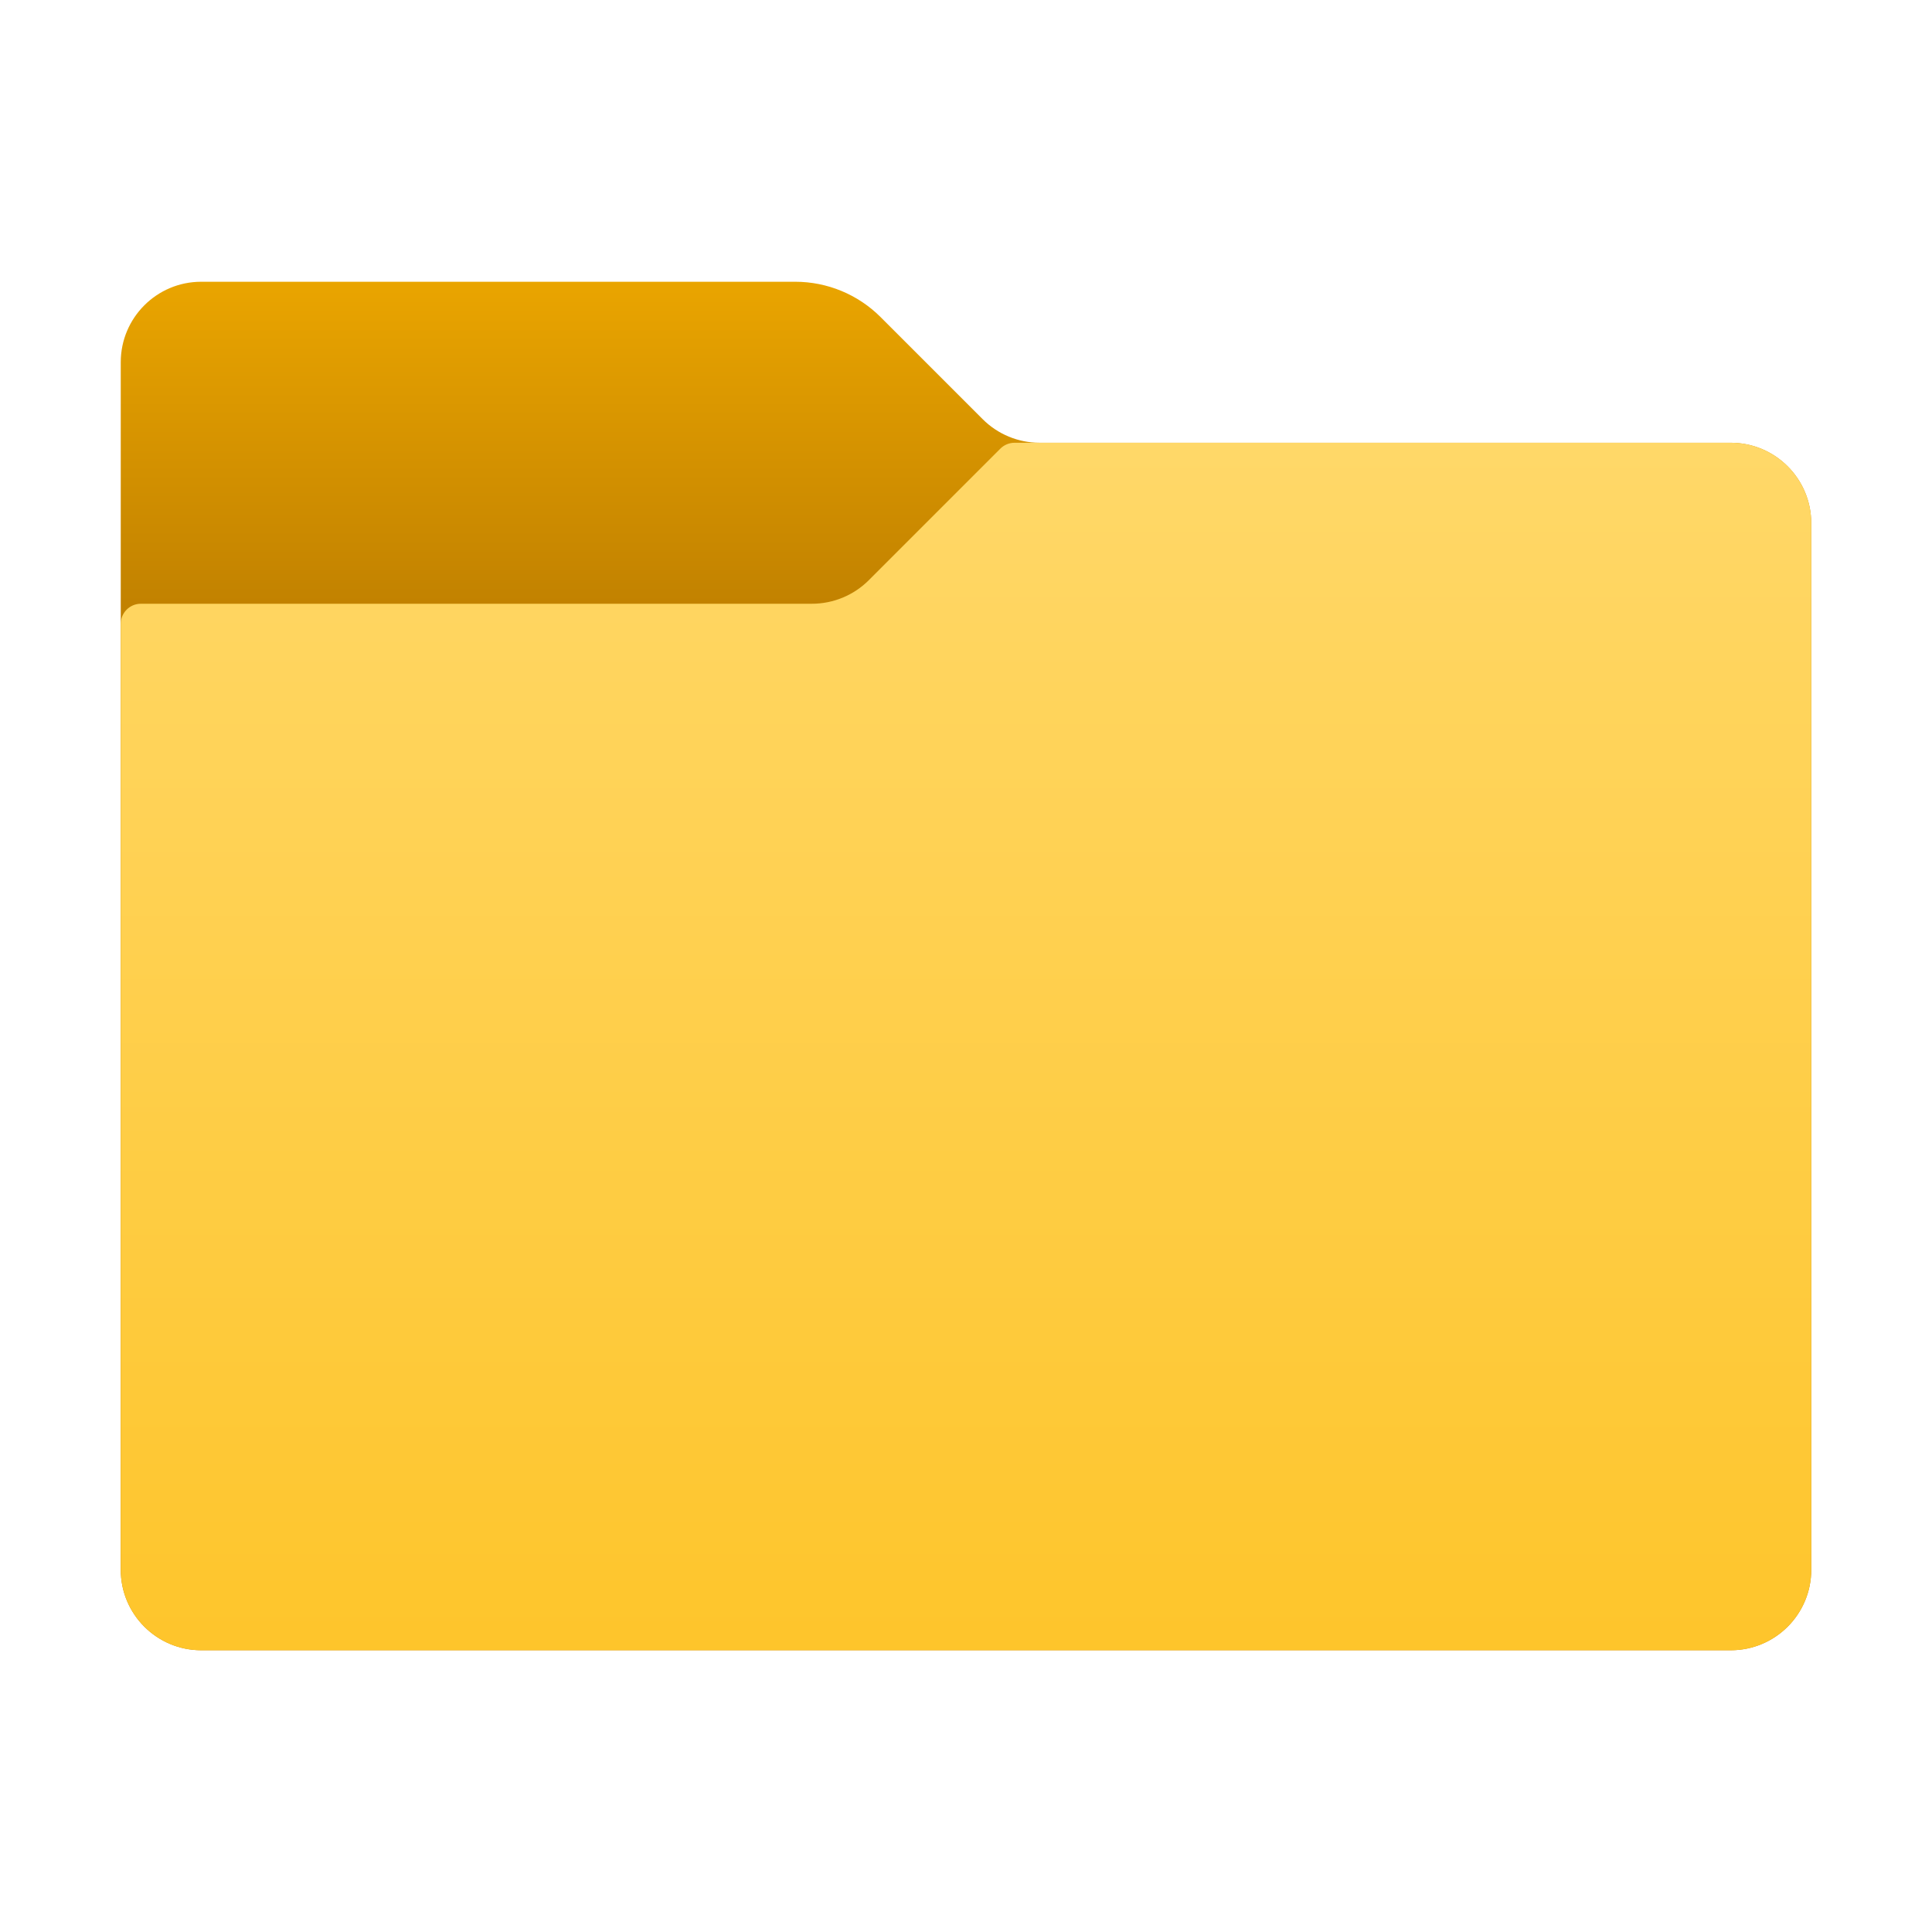
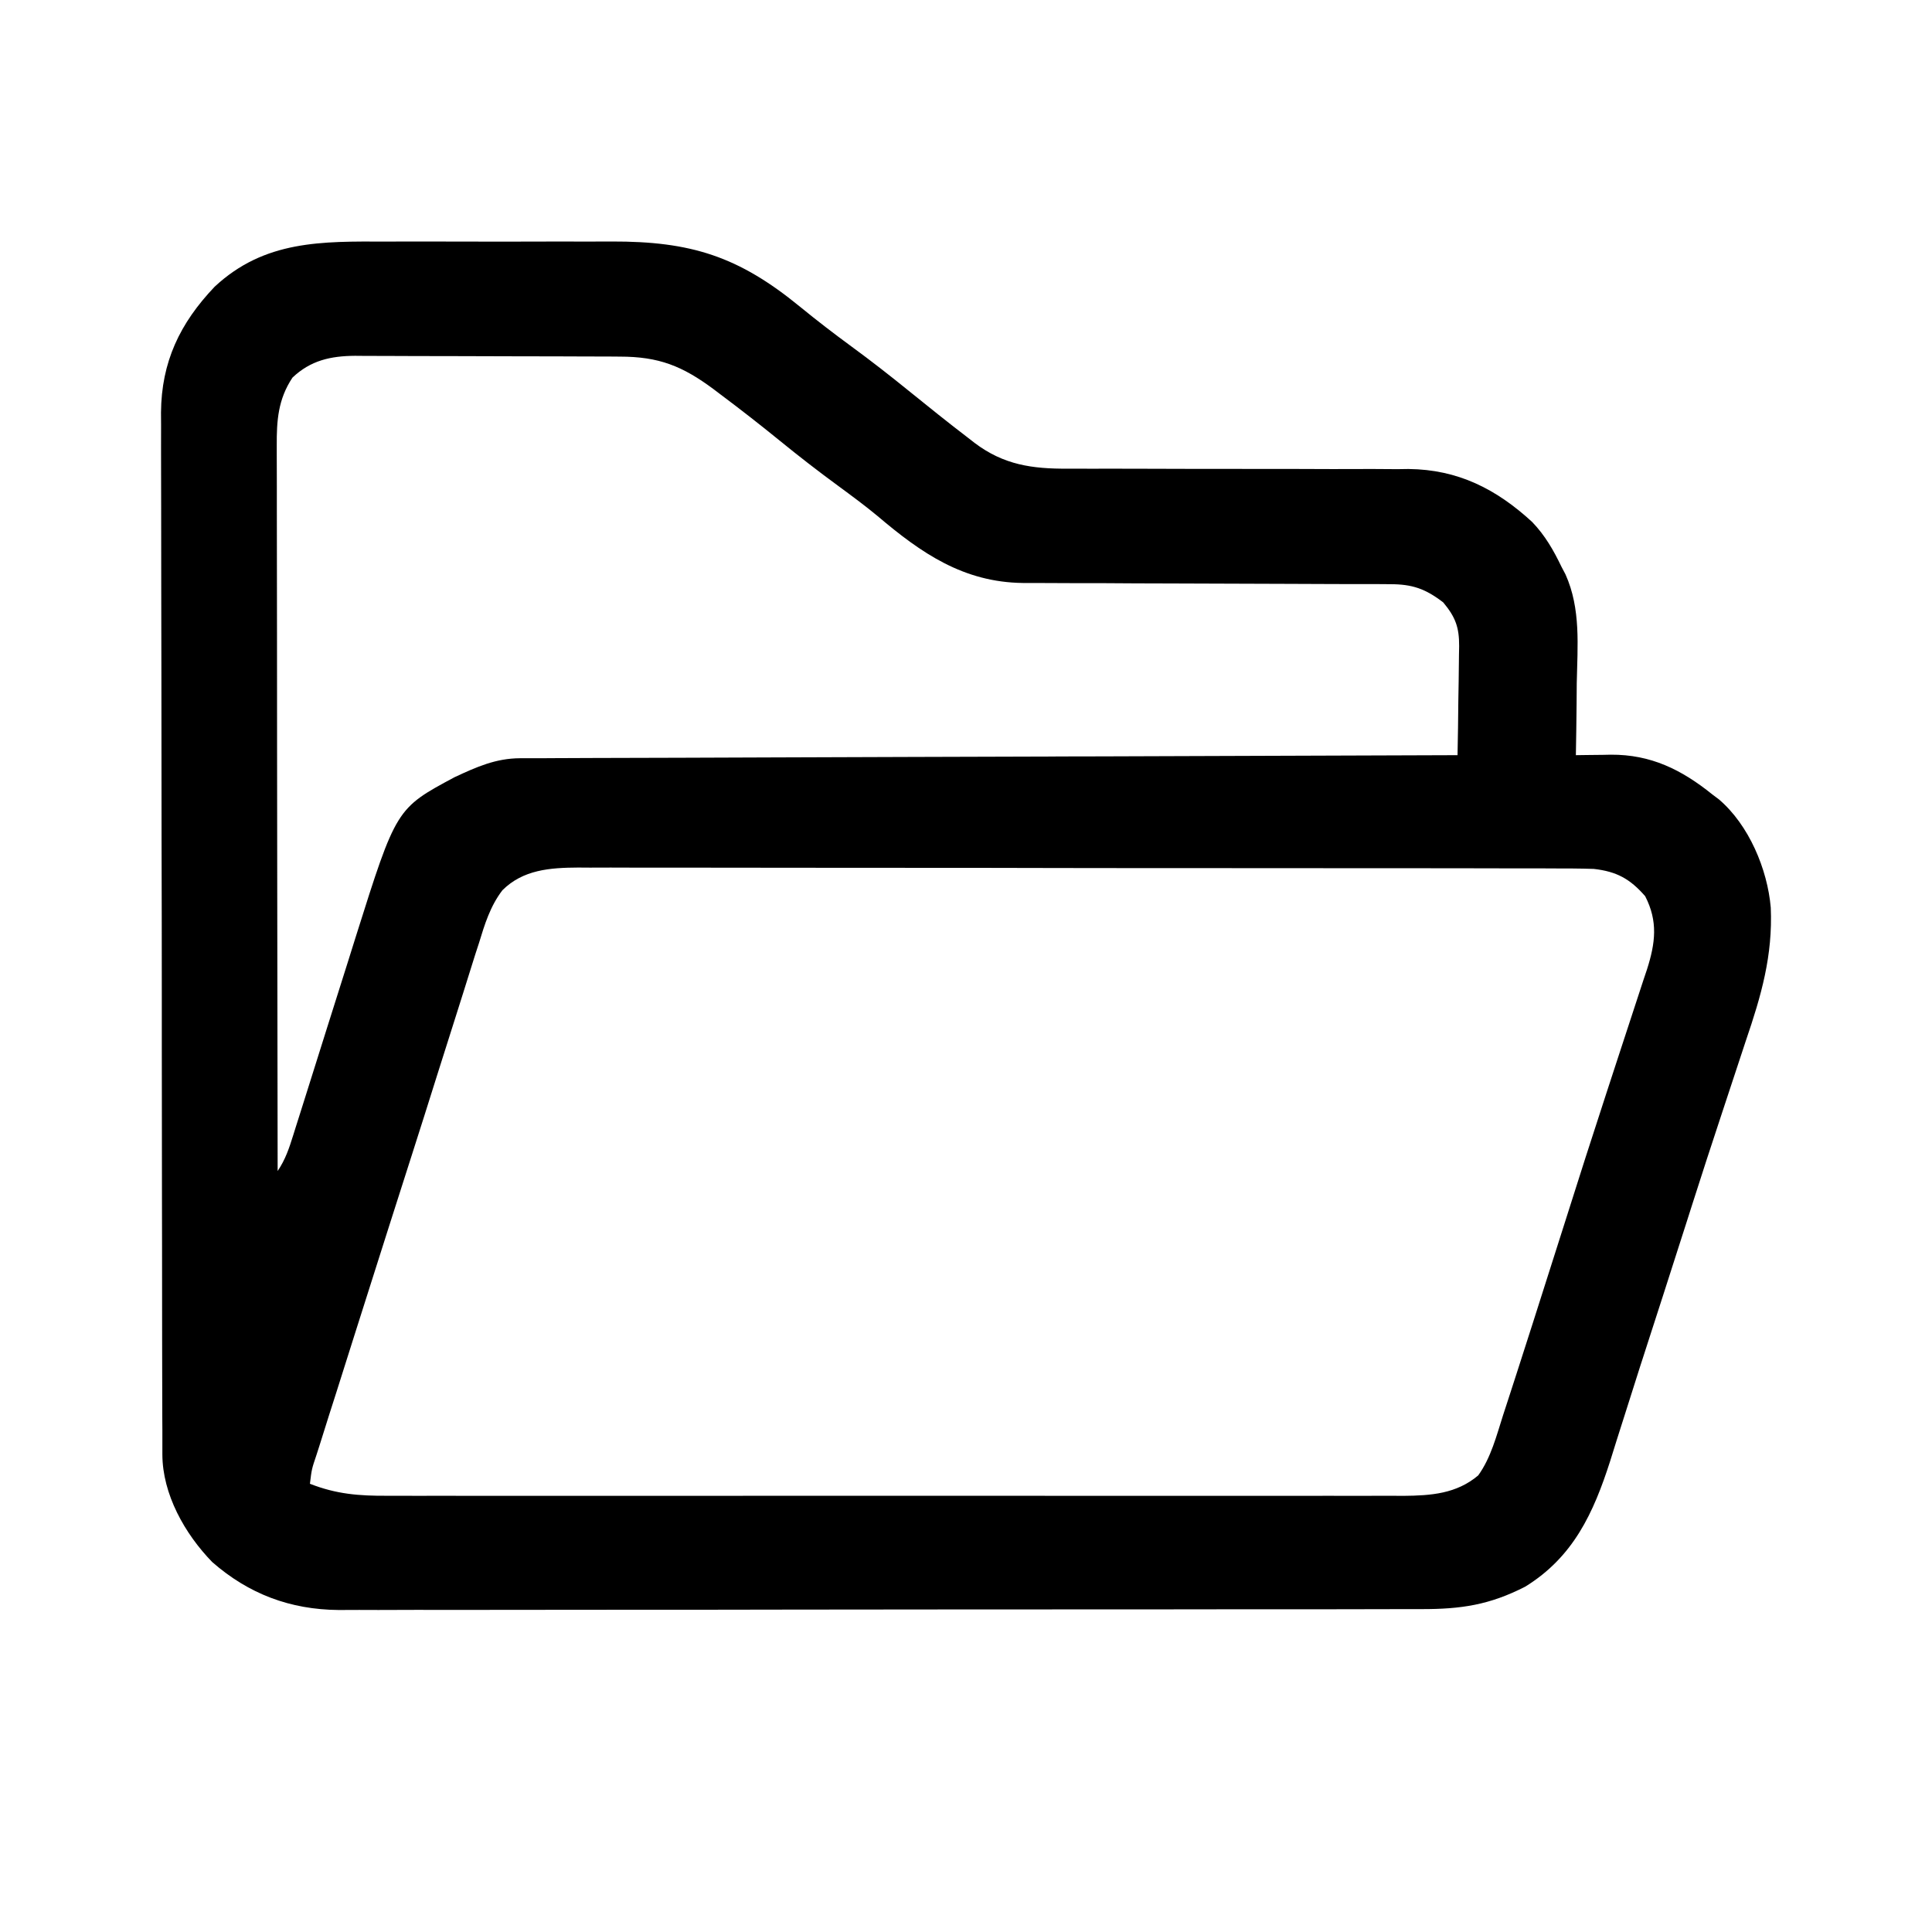
- <svg xmlns="http://www.w3.org/2000/svg" x="0px" y="0px" width="100" height="100" viewBox="0 0 48 48">
-   <linearGradient id="WQEfvoQAcpQgQgyjQQ4Hqa_dINnkNb1FBl4_gr1" x1="24" x2="24" y1="6.708" y2="14.977" gradientUnits="userSpaceOnUse">
-     <stop offset="0" stop-color="#eba600" />
-     <stop offset="1" stop-color="#c28200" />
-   </linearGradient>
-   <path fill="url(#WQEfvoQAcpQgQgyjQQ4Hqa_dINnkNb1FBl4_gr1)" d="M24.414,10.414l-2.536-2.536C21.316,7.316,20.553,7,19.757,7L5,7C3.895,7,3,7.895,3,9l0,30 c0,1.105,0.895,2,2,2l38,0c1.105,0,2-0.895,2-2V13c0-1.105-0.895-2-2-2l-17.172,0C25.298,11,24.789,10.789,24.414,10.414z" />
-   <linearGradient id="WQEfvoQAcpQgQgyjQQ4Hqb_dINnkNb1FBl4_gr2" x1="24" x2="24" y1="10.854" y2="40.983" gradientUnits="userSpaceOnUse">
-     <stop offset="0" stop-color="#ffd869" />
-     <stop offset="1" stop-color="#fec52b" />
-   </linearGradient>
-   <path fill="url(#WQEfvoQAcpQgQgyjQQ4Hqb_dINnkNb1FBl4_gr2)" d="M21.586,14.414l3.268-3.268C24.947,11.053,25.074,11,25.207,11H43c1.105,0,2,0.895,2,2v26 c0,1.105-0.895,2-2,2H5c-1.105,0-2-0.895-2-2V15.5C3,15.224,3.224,15,3.5,15h16.672C20.702,15,21.211,14.789,21.586,14.414z" />
+ <svg xmlns="http://www.w3.org/2000/svg" width="24" height="24" viewBox="0 0 24 24" fill="none">
+   <path d="M4.802 3.001C4.908 3.001 5.014 3 5.12 3C5.341 3 5.562 3 5.783 3.001C6.065 3.002 6.347 3.002 6.629 3.001C6.848 3 7.066 3 7.284 3.001C7.388 3.001 7.492 3.001 7.596 3C8.584 2.997 9.174 3.184 9.94 3.812C10.148 3.982 10.36 4.145 10.577 4.304C10.82 4.482 11.056 4.666 11.29 4.856C11.532 5.052 11.775 5.247 12.022 5.436C12.05 5.458 12.078 5.48 12.107 5.502C12.468 5.775 12.822 5.825 13.267 5.822C13.317 5.822 13.366 5.822 13.416 5.822C13.523 5.823 13.629 5.823 13.735 5.822C13.903 5.822 14.072 5.822 14.24 5.823C14.659 5.825 15.077 5.825 15.495 5.825C15.849 5.825 16.203 5.825 16.556 5.827C16.722 5.827 16.887 5.827 17.052 5.826C17.154 5.827 17.256 5.827 17.359 5.828C17.404 5.827 17.45 5.827 17.496 5.826C18.112 5.832 18.588 6.075 19.033 6.484C19.194 6.652 19.298 6.834 19.398 7.042C19.414 7.072 19.43 7.103 19.447 7.135C19.64 7.564 19.596 8.025 19.587 8.485C19.587 8.572 19.586 8.659 19.585 8.746C19.583 8.958 19.58 9.17 19.576 9.381C19.625 9.381 19.673 9.38 19.722 9.379C19.787 9.378 19.851 9.378 19.915 9.377C19.947 9.377 19.978 9.376 20.011 9.375C20.507 9.372 20.889 9.561 21.269 9.867C21.297 9.888 21.325 9.909 21.354 9.931C21.726 10.249 21.956 10.798 21.997 11.274C22.023 11.871 21.879 12.368 21.687 12.93C21.655 13.026 21.624 13.122 21.592 13.218C21.523 13.428 21.454 13.638 21.384 13.848C21.26 14.221 21.139 14.595 21.019 14.97C20.998 15.037 20.977 15.104 20.955 15.171C20.923 15.272 20.89 15.373 20.858 15.473C20.727 15.882 20.596 16.291 20.463 16.7C20.444 16.76 20.425 16.82 20.405 16.88C20.396 16.909 20.386 16.939 20.376 16.969C20.317 17.153 20.258 17.338 20.2 17.523C20.161 17.646 20.121 17.77 20.082 17.894C20.055 17.979 20.028 18.064 20.002 18.15C19.795 18.795 19.545 19.341 18.947 19.71C18.504 19.937 18.15 19.99 17.656 19.989C17.597 19.989 17.537 19.989 17.477 19.989C17.314 19.99 17.151 19.99 16.987 19.99C16.811 19.99 16.635 19.99 16.458 19.991C16.113 19.991 15.768 19.991 15.422 19.991C15.141 19.992 14.861 19.992 14.58 19.992C13.783 19.993 12.986 19.993 12.19 19.993C12.147 19.993 12.104 19.993 12.059 19.993C12.017 19.993 11.974 19.993 11.929 19.993C11.233 19.993 10.537 19.994 9.84 19.995C9.125 19.997 8.409 19.997 7.694 19.997C7.292 19.997 6.891 19.997 6.489 19.998C6.147 19.999 5.805 19.999 5.463 19.999C5.289 19.998 5.115 19.998 4.941 19.999C4.781 20 4.621 20 4.461 19.999C4.376 19.999 4.292 19.999 4.207 20C3.604 19.995 3.09 19.801 2.637 19.405C2.295 19.054 2.018 18.561 2.017 18.067C2.017 18.019 2.017 17.972 2.017 17.923C2.017 17.871 2.017 17.819 2.017 17.765C2.016 17.71 2.016 17.655 2.016 17.598C2.016 17.444 2.016 17.291 2.015 17.137C2.015 16.971 2.015 16.806 2.014 16.64C2.014 16.24 2.013 15.84 2.013 15.44C2.013 15.251 2.012 15.063 2.012 14.874C2.011 14.247 2.011 13.62 2.01 12.993C2.01 12.831 2.01 12.668 2.01 12.505C2.01 12.465 2.01 12.425 2.01 12.383C2.01 11.729 2.009 11.074 2.007 10.419C2.006 9.747 2.005 9.075 2.005 8.403C2.005 8.025 2.004 7.648 2.003 7.271C2.002 6.949 2.002 6.628 2.002 6.306C2.002 6.142 2.002 5.979 2.001 5.815C2 5.637 2.001 5.459 2.001 5.28C2.001 5.229 2.001 5.178 2 5.125C2.005 4.496 2.234 4.016 2.666 3.562C3.287 2.983 3.997 2.998 4.802 3.001ZM3.633 4.691C3.454 4.961 3.436 5.224 3.438 5.537C3.438 5.576 3.438 5.615 3.438 5.655C3.438 5.784 3.438 5.913 3.439 6.042C3.439 6.134 3.439 6.227 3.439 6.32C3.439 6.571 3.439 6.822 3.44 7.073C3.44 7.336 3.44 7.599 3.441 7.862C3.441 8.359 3.442 8.856 3.442 9.354C3.443 9.92 3.444 10.486 3.444 11.053C3.445 12.217 3.447 13.382 3.449 14.547C3.546 14.403 3.592 14.263 3.643 14.1C3.658 14.053 3.658 14.053 3.673 14.004C3.695 13.935 3.717 13.866 3.739 13.796C3.773 13.686 3.808 13.576 3.843 13.466C3.917 13.232 3.99 12.998 4.064 12.764C4.149 12.494 4.234 12.224 4.32 11.954C4.354 11.847 4.388 11.74 4.421 11.632C4.922 10.043 4.922 10.043 5.646 9.655C5.921 9.527 6.158 9.42 6.463 9.419C6.504 9.419 6.546 9.419 6.589 9.419C6.634 9.419 6.68 9.419 6.727 9.419C6.775 9.418 6.824 9.418 6.874 9.418C7.037 9.417 7.2 9.417 7.364 9.416C7.48 9.416 7.597 9.416 7.714 9.415C7.966 9.414 8.217 9.413 8.469 9.413C8.833 9.412 9.197 9.41 9.561 9.409C10.151 9.407 10.742 9.405 11.332 9.403C11.906 9.402 12.479 9.4 13.053 9.398C13.088 9.398 13.124 9.398 13.16 9.397C13.337 9.397 13.515 9.396 13.692 9.396C15.163 9.391 16.635 9.386 18.106 9.381C18.111 9.154 18.114 8.926 18.116 8.698C18.117 8.621 18.118 8.543 18.12 8.466C18.122 8.354 18.123 8.243 18.124 8.131C18.125 8.097 18.125 8.062 18.126 8.027C18.127 7.796 18.082 7.667 17.928 7.483C17.706 7.313 17.544 7.257 17.268 7.257C17.226 7.256 17.183 7.256 17.138 7.256C17.091 7.256 17.045 7.256 16.996 7.256C16.922 7.256 16.922 7.256 16.846 7.256C16.738 7.255 16.631 7.255 16.523 7.255C16.352 7.255 16.181 7.254 16.01 7.253C15.525 7.251 15.039 7.249 14.553 7.248C14.256 7.248 13.959 7.246 13.662 7.244C13.549 7.244 13.436 7.244 13.323 7.244C13.164 7.244 13.005 7.243 12.847 7.242C12.778 7.242 12.778 7.242 12.707 7.242C11.968 7.233 11.445 6.872 10.902 6.411C10.743 6.279 10.577 6.157 10.41 6.034C10.164 5.854 9.923 5.667 9.686 5.474C9.444 5.277 9.198 5.085 8.948 4.898C8.92 4.876 8.891 4.855 8.861 4.832C8.476 4.547 8.186 4.43 7.699 4.43C7.66 4.43 7.622 4.429 7.583 4.429C7.457 4.428 7.331 4.428 7.206 4.428C7.118 4.428 7.03 4.427 6.942 4.427C6.759 4.427 6.575 4.426 6.391 4.426C6.156 4.426 5.921 4.425 5.686 4.424C5.505 4.423 5.323 4.423 5.142 4.423C5.056 4.422 4.969 4.422 4.882 4.422C4.761 4.421 4.639 4.421 4.518 4.421C4.465 4.421 4.465 4.421 4.411 4.42C4.108 4.422 3.858 4.477 3.633 4.691ZM6.241 11.059C6.089 11.258 6.021 11.482 5.949 11.718C5.926 11.79 5.926 11.79 5.902 11.862C5.852 12.019 5.803 12.177 5.754 12.334C5.719 12.445 5.684 12.556 5.649 12.666C5.575 12.898 5.502 13.129 5.429 13.36C5.325 13.693 5.219 14.025 5.113 14.357C4.93 14.928 4.748 15.499 4.567 16.07C4.517 16.227 4.468 16.383 4.418 16.539C4.338 16.791 4.258 17.042 4.179 17.294C4.149 17.388 4.119 17.482 4.089 17.575C4.049 17.703 4.008 17.831 3.968 17.96C3.956 17.997 3.944 18.035 3.931 18.075C3.872 18.25 3.872 18.25 3.85 18.432C4.179 18.561 4.46 18.583 4.812 18.581C4.868 18.581 4.923 18.581 4.98 18.581C5.134 18.582 5.287 18.582 5.44 18.581C5.606 18.581 5.771 18.582 5.937 18.582C6.261 18.582 6.585 18.582 6.909 18.582C7.173 18.582 7.436 18.582 7.7 18.582C7.756 18.582 7.756 18.582 7.814 18.582C7.89 18.582 7.966 18.582 8.042 18.582C8.757 18.582 9.472 18.582 10.187 18.581C10.8 18.581 11.412 18.581 12.025 18.581C12.737 18.582 13.45 18.582 14.162 18.582C14.238 18.582 14.314 18.582 14.39 18.582C14.427 18.582 14.465 18.582 14.503 18.582C14.766 18.582 15.029 18.582 15.292 18.582C15.613 18.582 15.934 18.582 16.255 18.582C16.418 18.581 16.582 18.581 16.745 18.582C16.923 18.582 17.1 18.582 17.277 18.581C17.355 18.581 17.355 18.581 17.433 18.582C17.778 18.579 18.093 18.556 18.363 18.328C18.522 18.107 18.59 17.835 18.672 17.579C18.692 17.516 18.713 17.453 18.734 17.389C18.808 17.163 18.88 16.937 18.953 16.71C18.982 16.619 19.011 16.527 19.041 16.436C19.173 16.023 19.305 15.61 19.436 15.196C19.607 14.655 19.78 14.114 19.957 13.574C20.014 13.401 20.07 13.227 20.127 13.054C20.172 12.915 20.217 12.777 20.263 12.639C20.314 12.485 20.364 12.332 20.414 12.178C20.429 12.133 20.444 12.088 20.46 12.041C20.564 11.714 20.598 11.446 20.437 11.133C20.249 10.917 20.082 10.826 19.799 10.794C19.625 10.788 19.45 10.788 19.276 10.788C19.223 10.788 19.17 10.788 19.115 10.787C18.968 10.787 18.821 10.787 18.674 10.787C18.516 10.787 18.357 10.787 18.198 10.786C17.852 10.786 17.505 10.786 17.158 10.785C16.942 10.785 16.725 10.785 16.509 10.785C15.909 10.784 15.309 10.784 14.71 10.784C14.652 10.784 14.652 10.784 14.593 10.784C14.555 10.784 14.516 10.784 14.477 10.784C14.399 10.784 14.321 10.784 14.243 10.784C14.204 10.784 14.166 10.784 14.126 10.784C13.5 10.783 12.873 10.783 12.247 10.781C11.604 10.78 10.96 10.78 10.317 10.78C9.956 10.78 9.595 10.78 9.234 10.779C8.926 10.778 8.619 10.778 8.311 10.778C8.155 10.778 7.998 10.778 7.841 10.778C7.671 10.777 7.501 10.777 7.33 10.778C7.281 10.777 7.232 10.777 7.181 10.777C6.833 10.779 6.498 10.803 6.241 11.059Z" fill="black" />
</svg>
